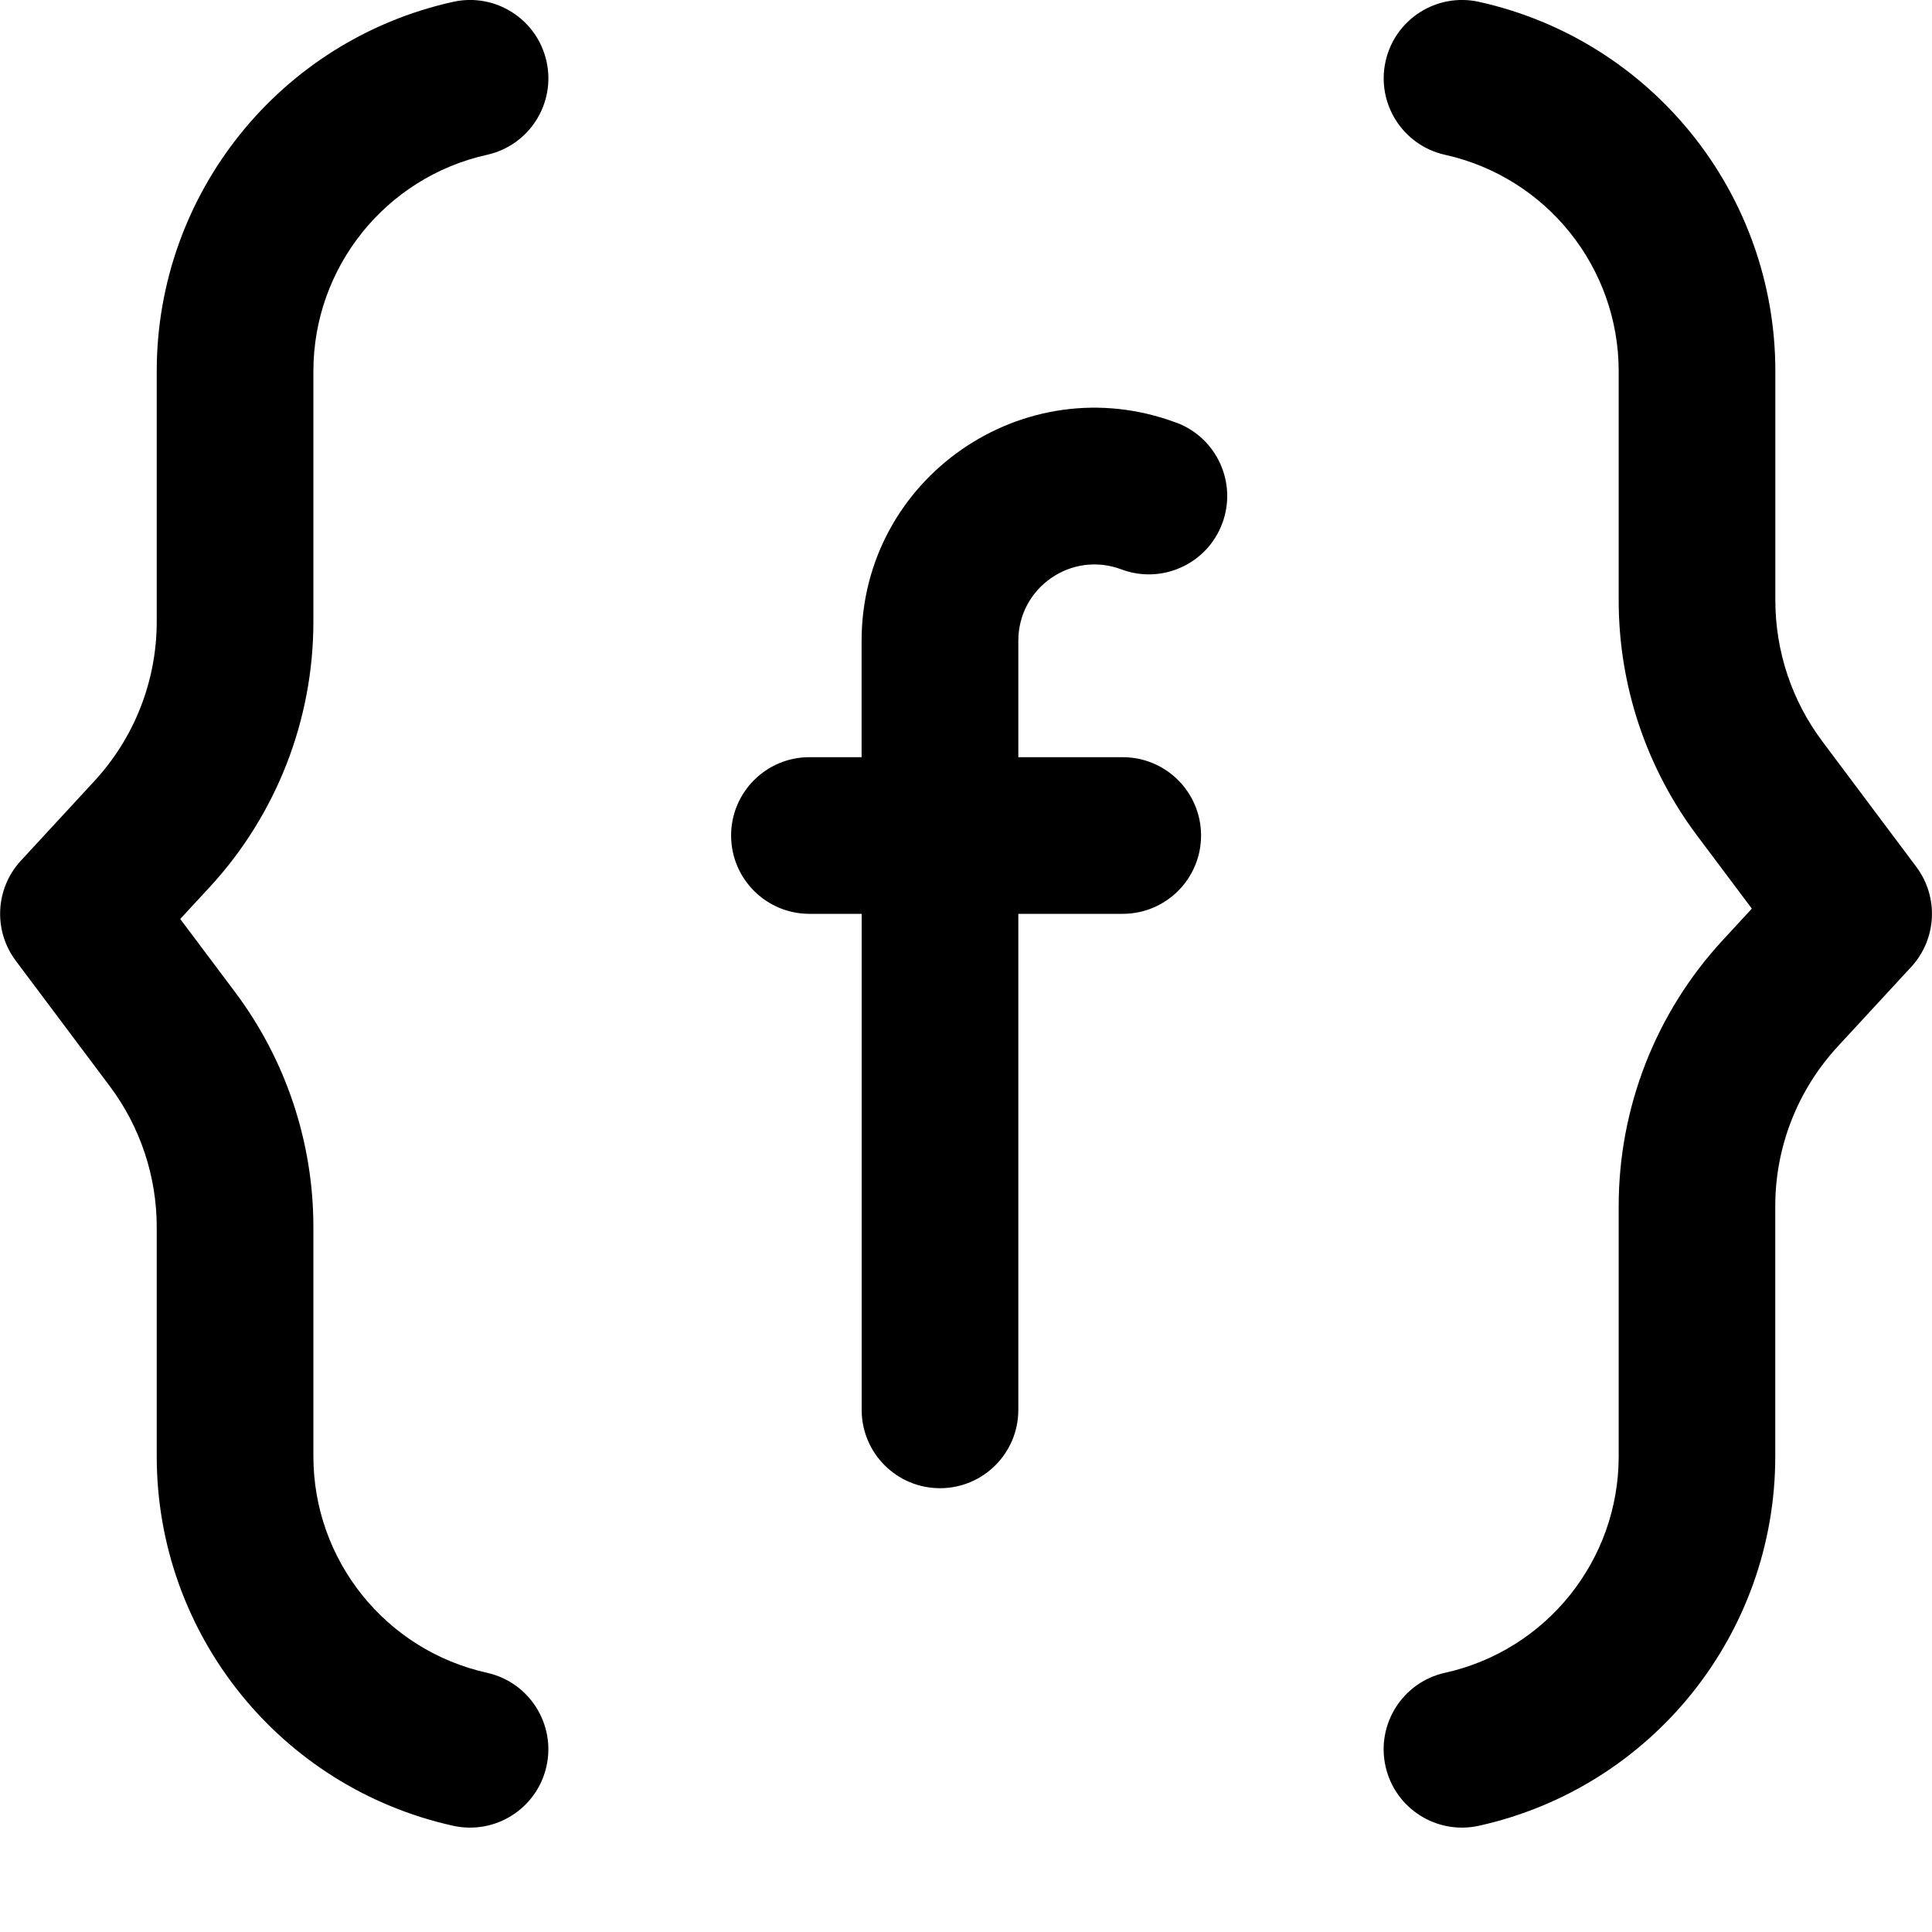
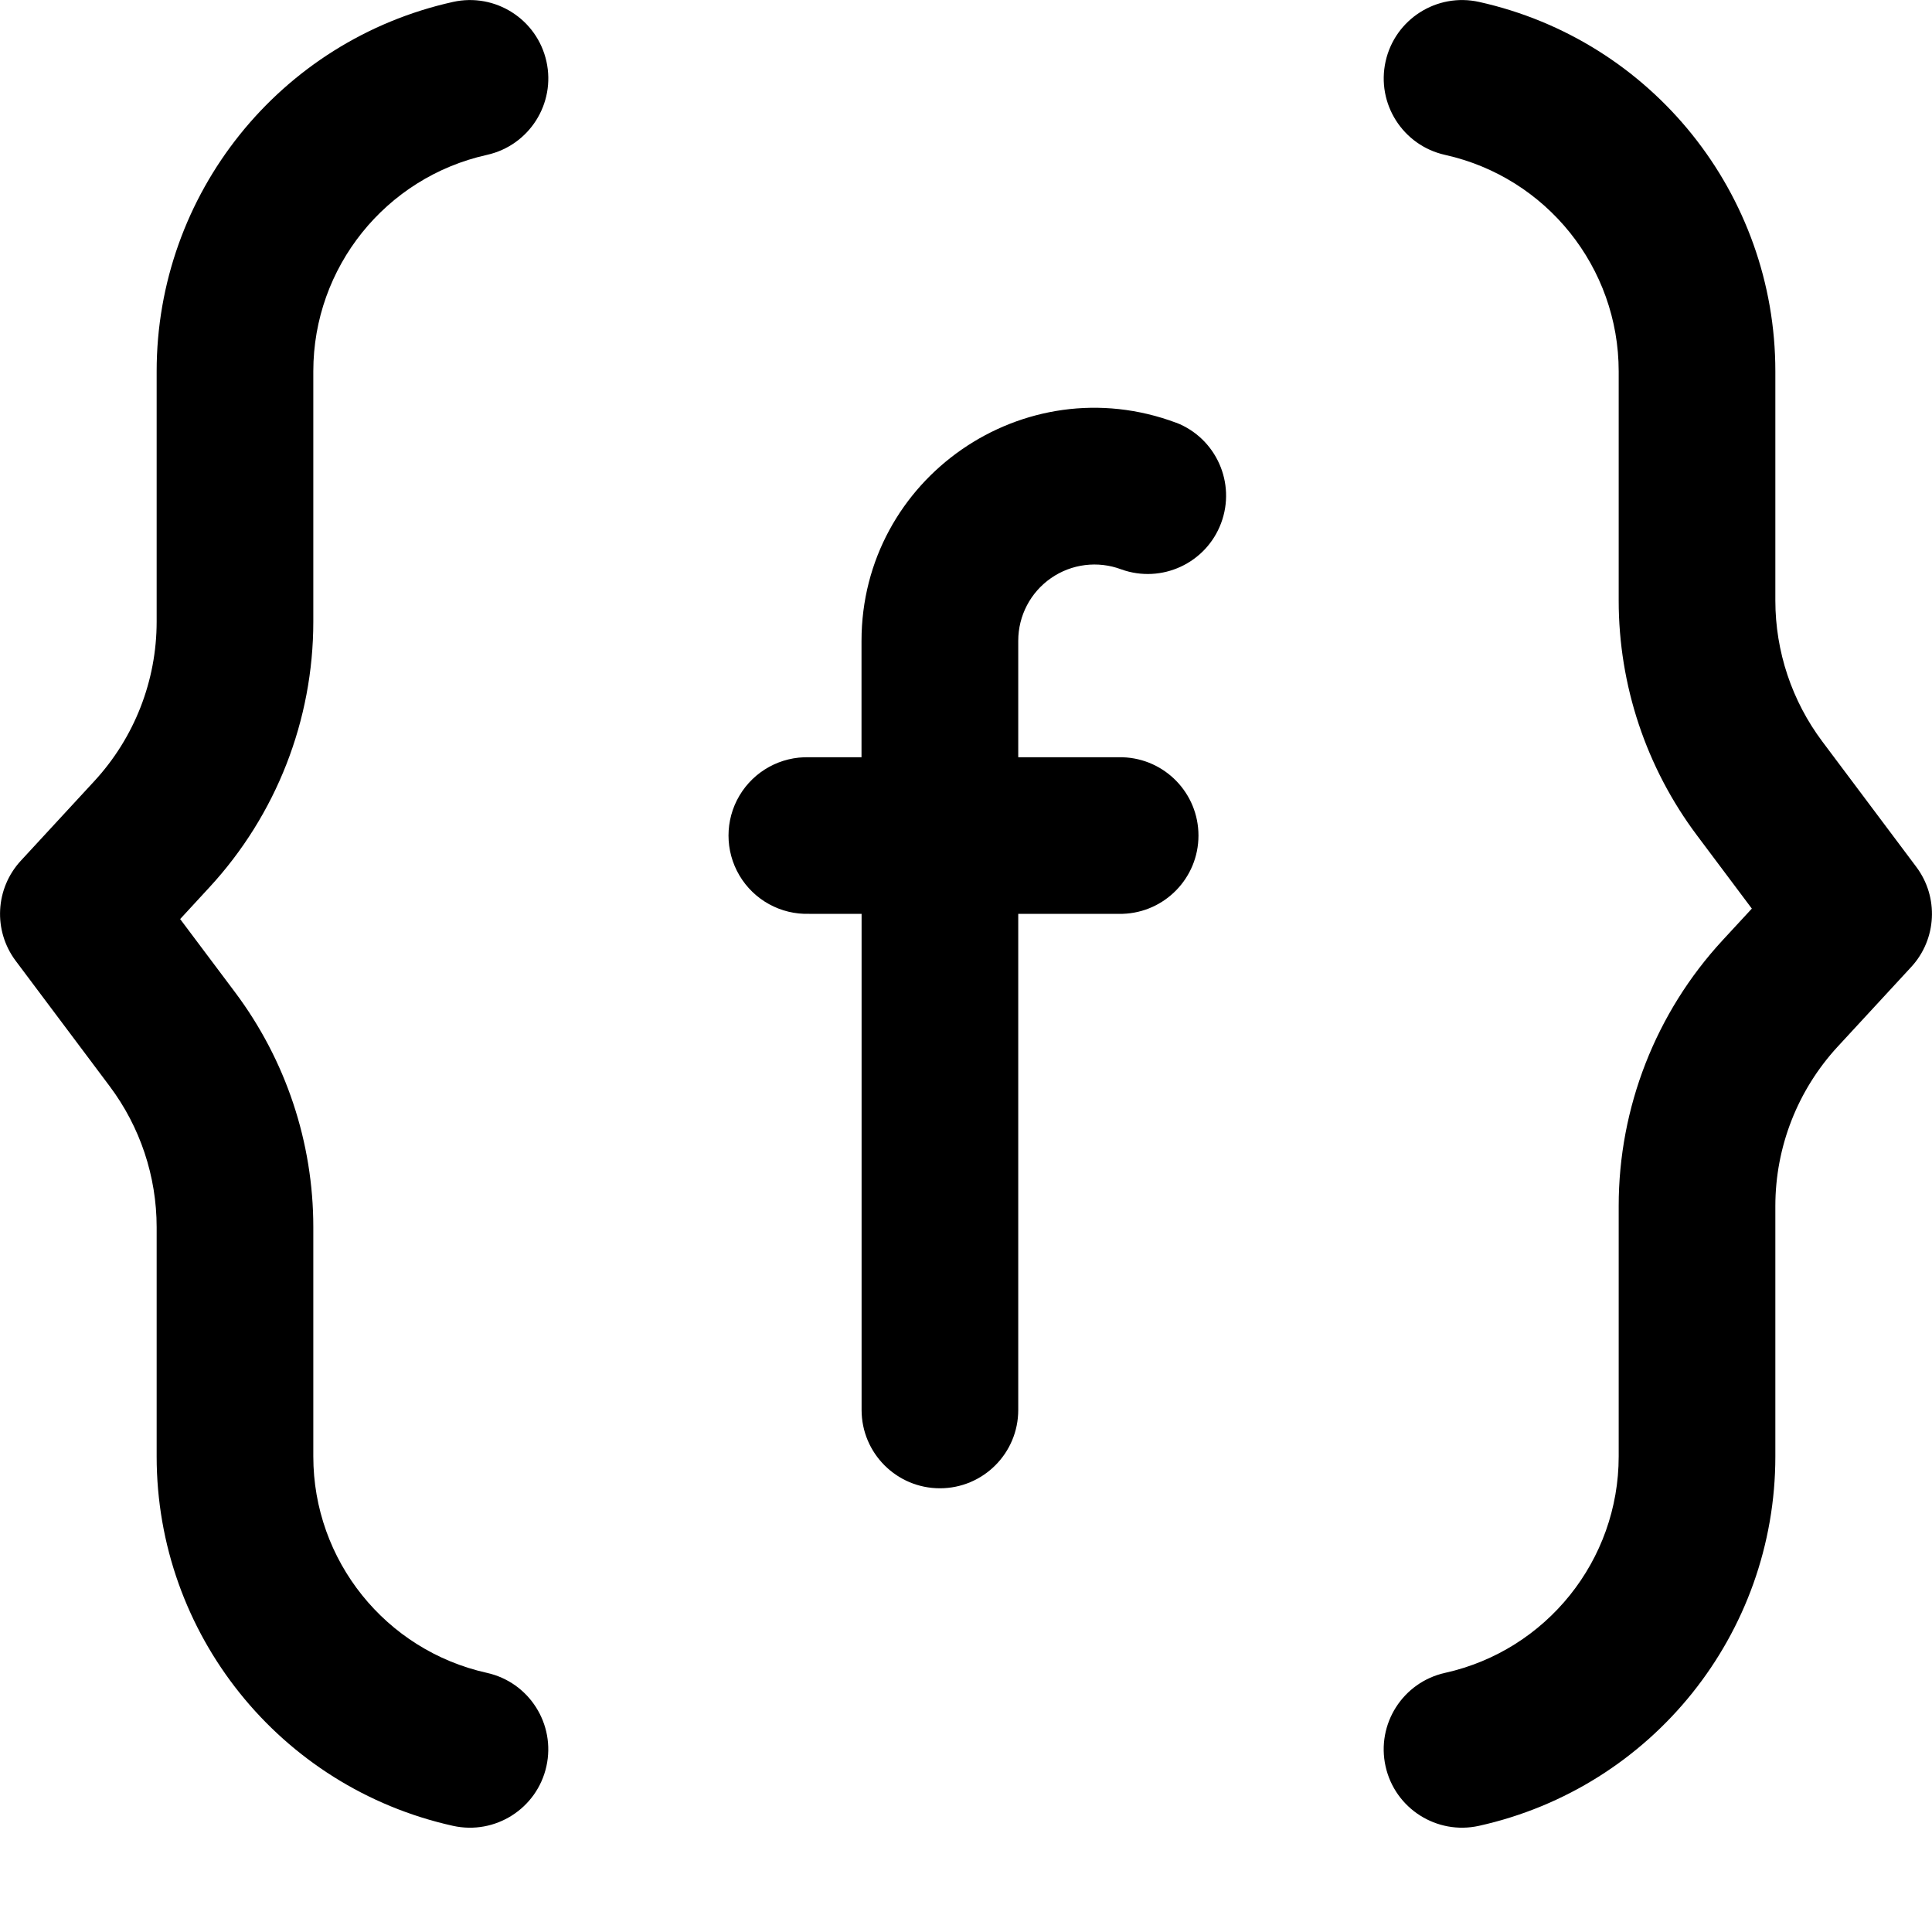
<svg xmlns="http://www.w3.org/2000/svg" width="24" height="24" fill="currentColor" viewBox="0 0 24 24">
-   <path fill-rule="evenodd" d="M17.95 20.78a.973.973 0 1 0 .423 1.9 4.7 4.7 0 0 0 3.68-4.589v-3.11c0-.733.277-1.44.775-1.98l.914-.99a.973.973 0 0 0 .063-1.243L22.638 9.21a2.92 2.92 0 0 1-.584-1.751V4.612A4.7 4.7 0 0 0 18.373.023a.973.973 0 1 0-.422 1.9 2.755 2.755 0 0 1 2.157 2.689V7.46c0 1.052.341 2.076.973 2.919l.681.908-.364.395a4.865 4.865 0 0 0-1.29 3.3v3.11a2.754 2.754 0 0 1-2.157 2.688ZM6.05 1.923a.973.973 0 0 0-.422-1.9 4.7 4.7 0 0 0-3.681 4.59v3.109c0 .734-.276 1.44-.774 1.98l-.914.99a.973.973 0 0 0-.063 1.243l1.167 1.557a2.92 2.92 0 0 1 .584 1.752v2.847a4.7 4.7 0 0 0 3.68 4.589.973.973 0 0 0 .423-1.9 2.755 2.755 0 0 1-2.157-2.689v-2.847a4.865 4.865 0 0 0-.973-2.92l-.681-.908.364-.394a4.865 4.865 0 0 0 1.29-3.3v-3.11c0-1.291.897-2.409 2.157-2.689Zm8.563 3.328c-1.892-.709-3.91.69-3.91 2.71v1.445h-.648a.973.973 0 1 0 0 1.946h.649v6.162a.973.973 0 0 0 1.946 0v-6.162h1.297a.973.973 0 0 0 0-1.946H12.65V7.96c0-.662.66-1.12 1.28-.887a.973.973 0 0 0 .683-1.823Z" clip-rule="evenodd" />
+   <path d="M6.049 1.924a.973.973 0 0 0-.422-1.9 4.7 4.7 0 0 0-3.681 4.589v3.11a2.92 2.92 0 0 1-.774 1.98l-.914.99a.973.973 0 0 0-.063 1.243l1.167 1.557a2.92 2.92 0 0 1 .584 1.751v2.848a4.7 4.7 0 0 0 3.68 4.589.973.973 0 0 0 .423-1.9 2.754 2.754 0 0 1-2.157-2.689v-2.848a4.865 4.865 0 0 0-.973-2.919l-.681-.908.364-.395a4.865 4.865 0 0 0 1.29-3.3v-3.11c0-1.29.897-2.408 2.157-2.688Zm8.563 3.328c-1.892-.709-3.91.69-3.91 2.71v1.445h-.648a.973.973 0 1 0 0 1.945h.649v6.163a.973.973 0 1 0 1.946 0v-6.163h1.297a.973.973 0 0 0 0-1.945h-1.297V7.96a.947.947 0 0 1 1.28-.887.973.973 0 0 0 .683-1.822Zm3.339 15.529a.973.973 0 1 0 .422 1.9 4.7 4.7 0 0 0 3.681-4.589v-3.11c0-.733.276-1.44.774-1.98l.914-.99a.973.973 0 0 0 .063-1.243l-1.167-1.557a2.92 2.92 0 0 1-.584-1.751V4.613a4.7 4.7 0 0 0-3.68-4.589.973.973 0 1 0-.423 1.9 2.755 2.755 0 0 1 2.157 2.689V7.46a4.86 4.86 0 0 0 .973 2.918l.681.909-.364.394a4.865 4.865 0 0 0-1.29 3.3v3.11a2.755 2.755 0 0 1-2.157 2.69Z" />
</svg>
